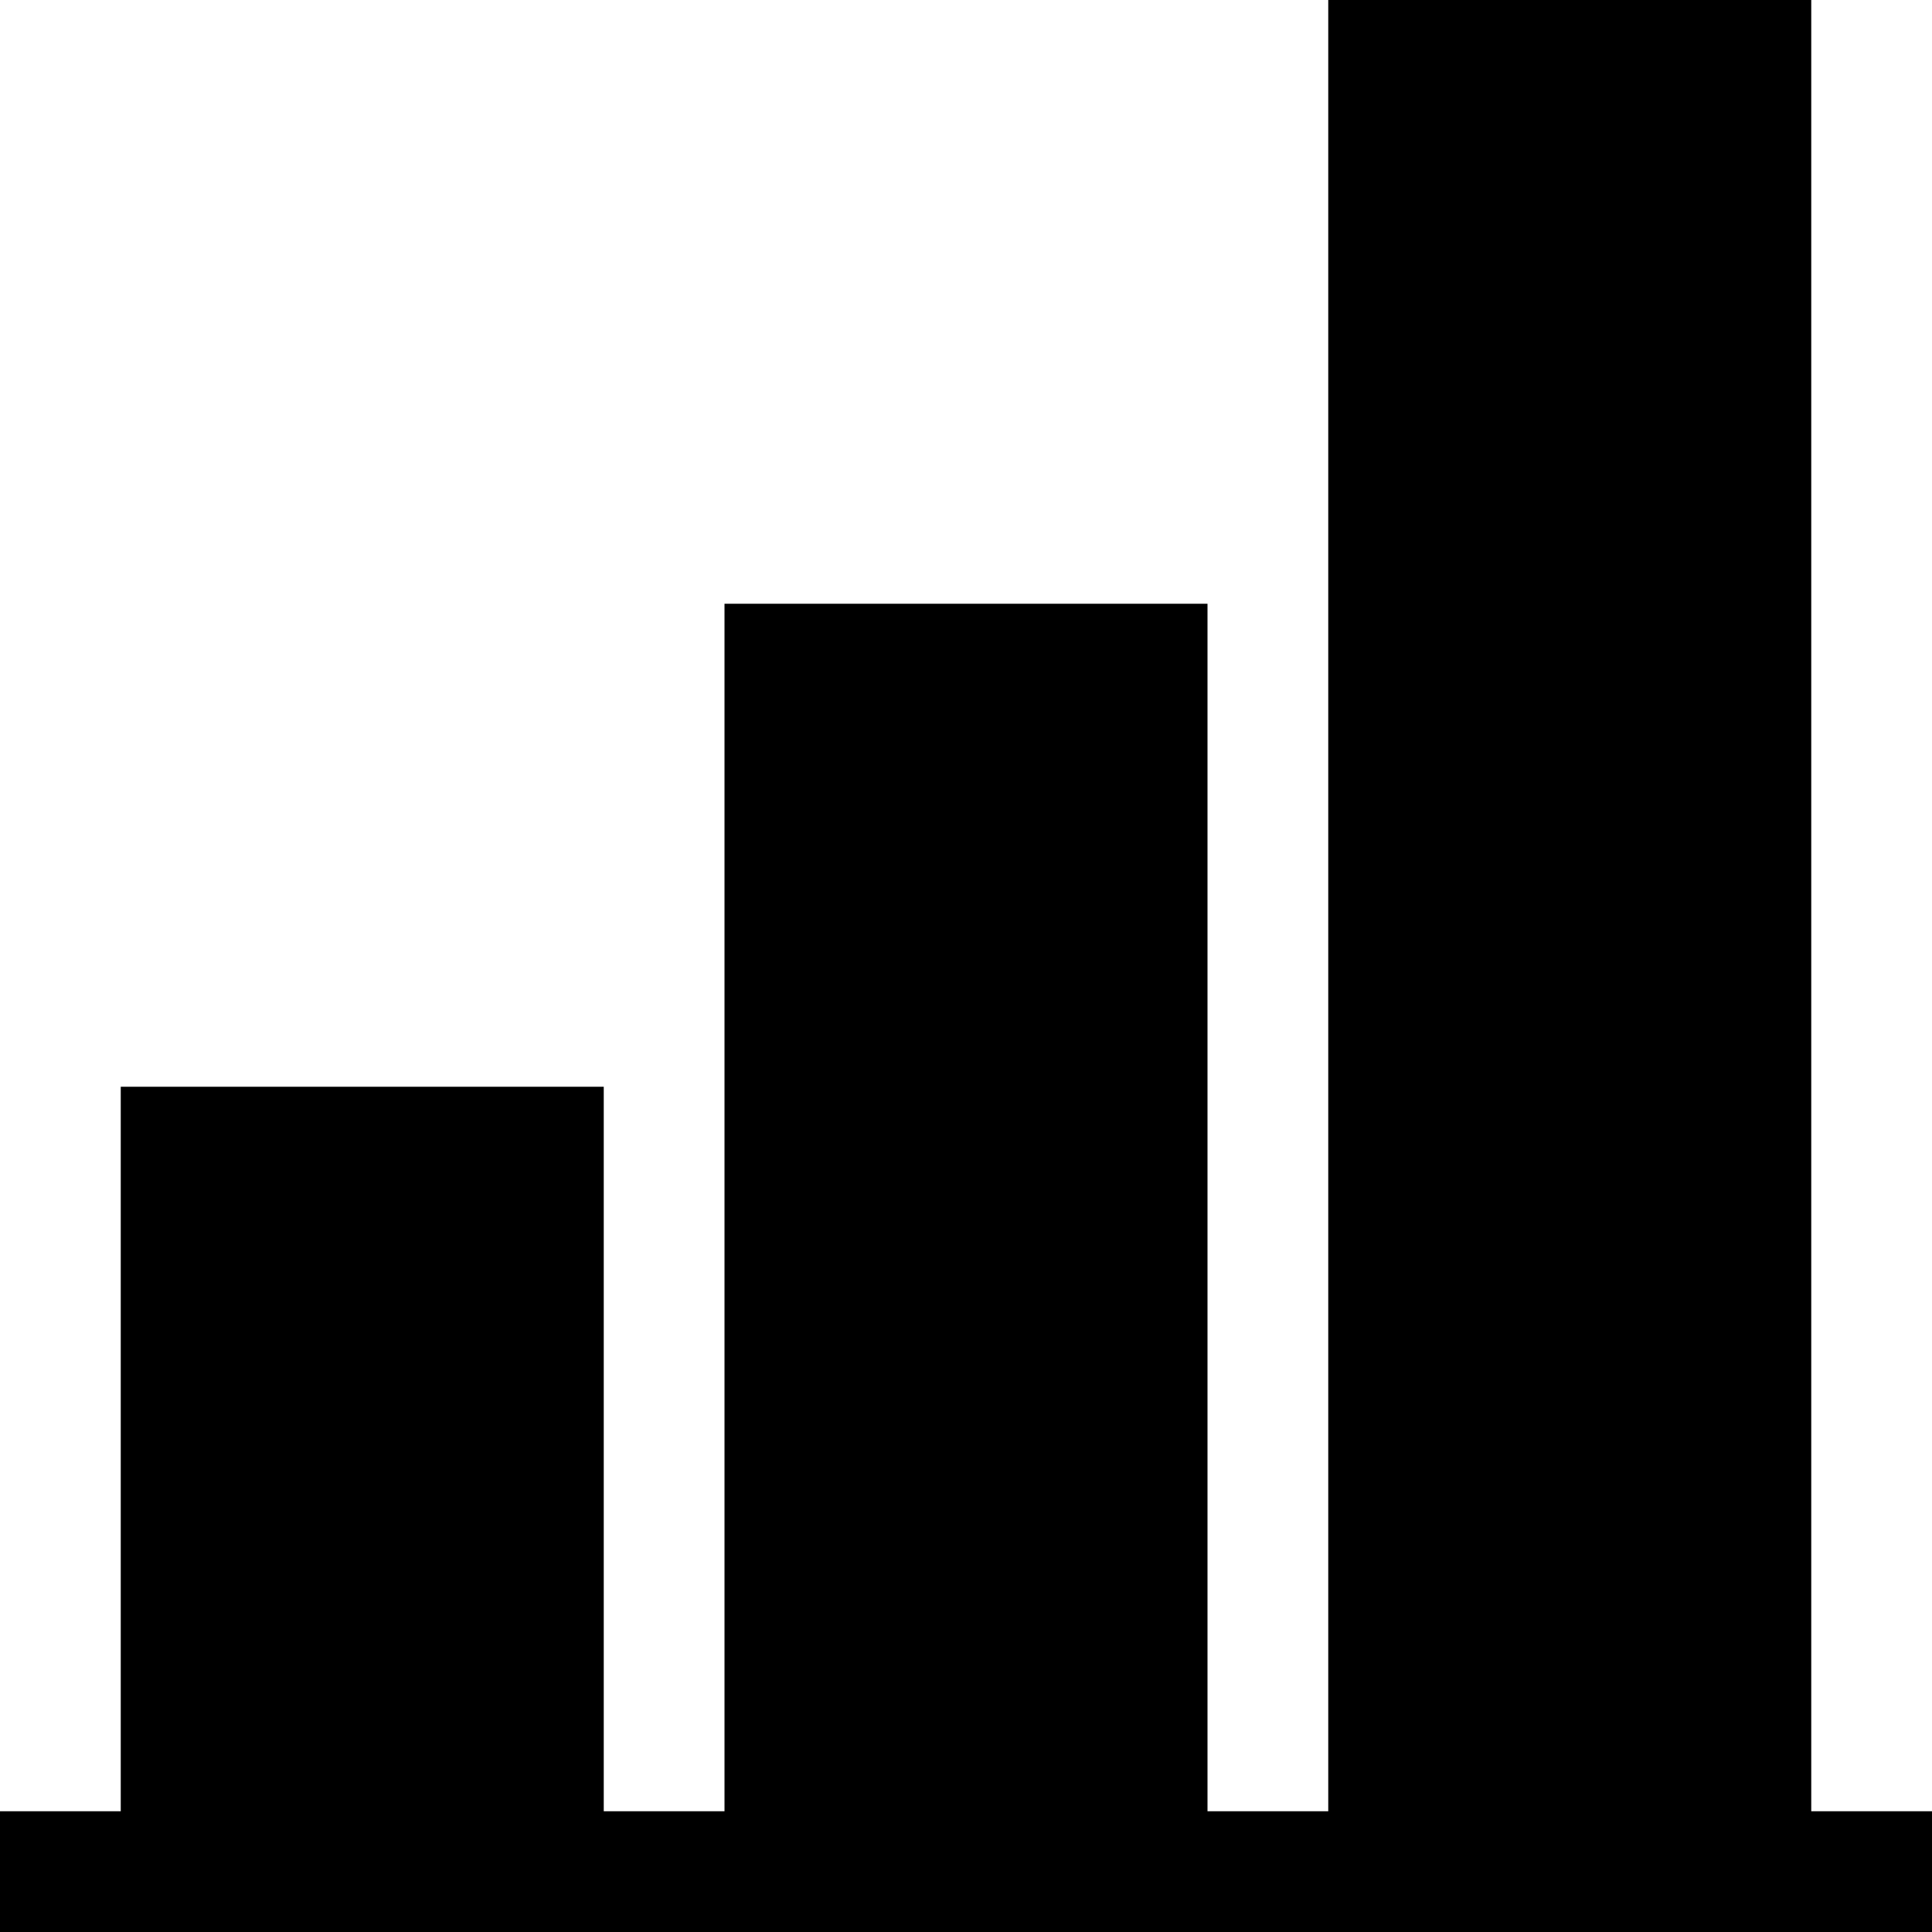
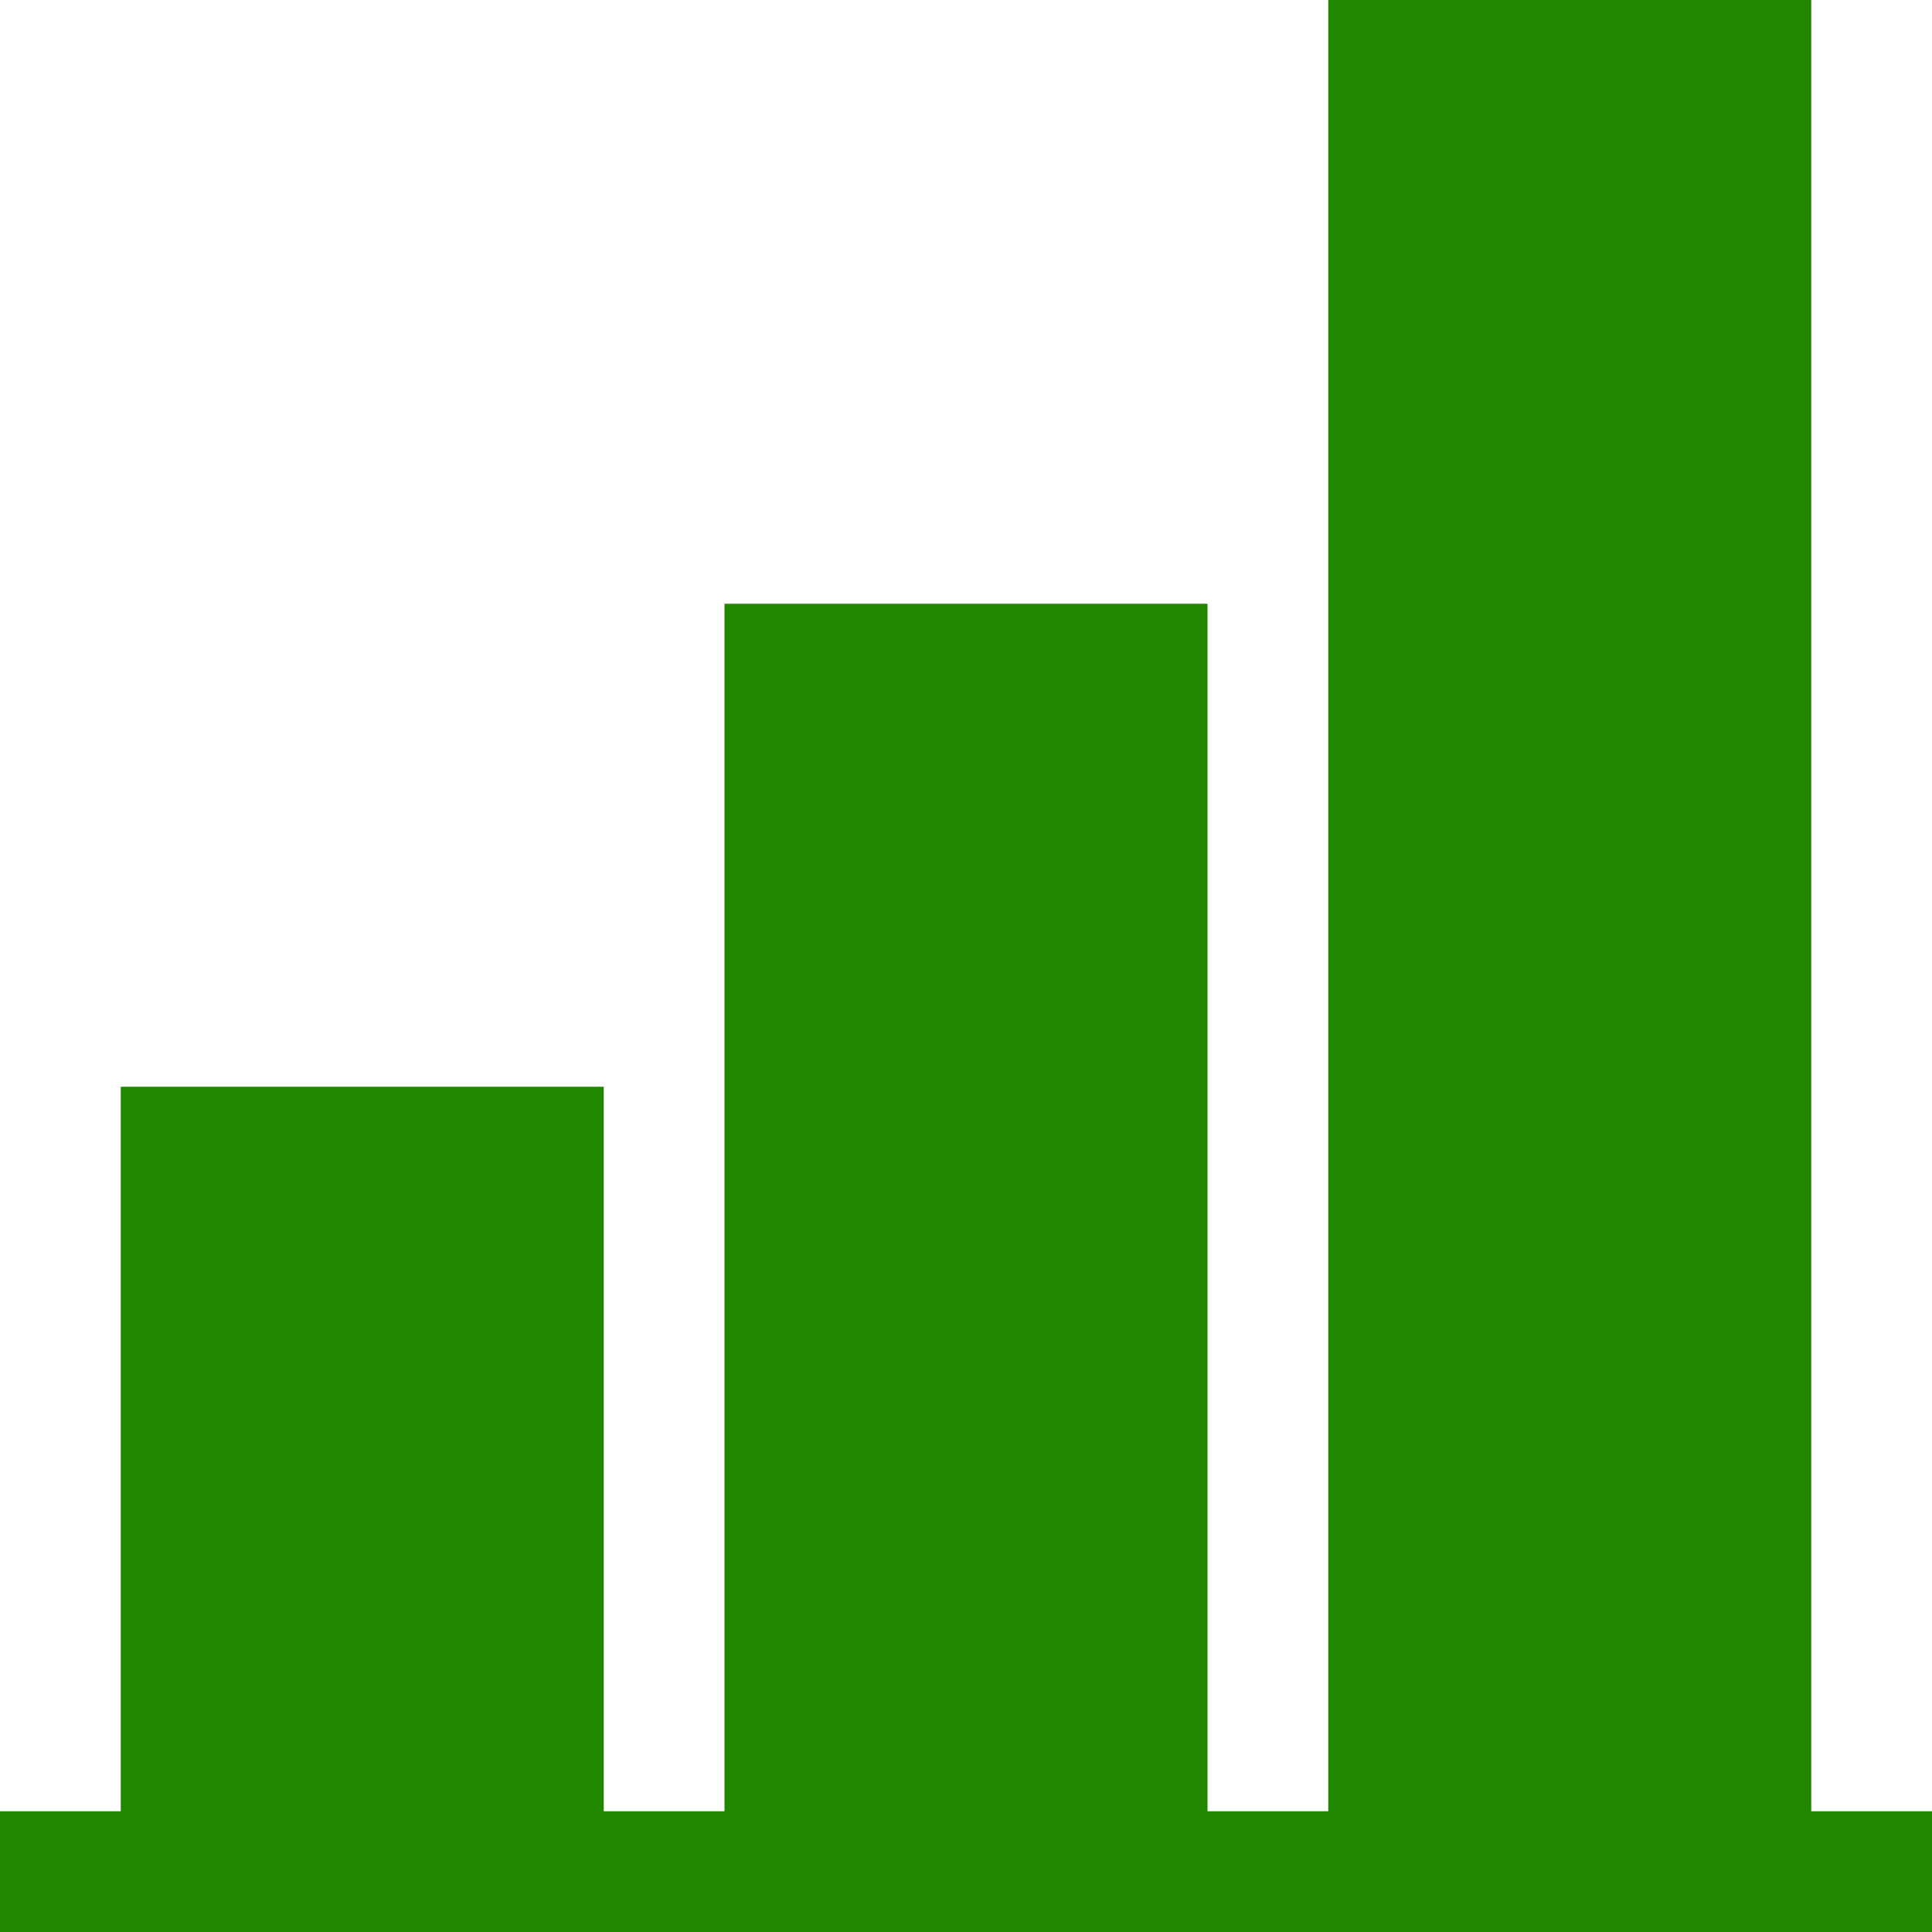
<svg xmlns="http://www.w3.org/2000/svg" width="16" height="16" viewBox="0 0 16 16" preserveAspectRatio="xMinYMid meet" overflow="visible">
-   <path d="M6 15v-10h4v10h-4zm9 1v-16h-4v16h4zm-10-1v-6h-4v6h4zm-5 1h16v-1h-16v1z" />
+   <path d="M6 15v-10h4v10h-4zm9 1v-16h-4v16h4zm-10-1v-6h-4v6h4zm-5 1h16v-1h-16v1z" fill="#208700" />
</svg>
